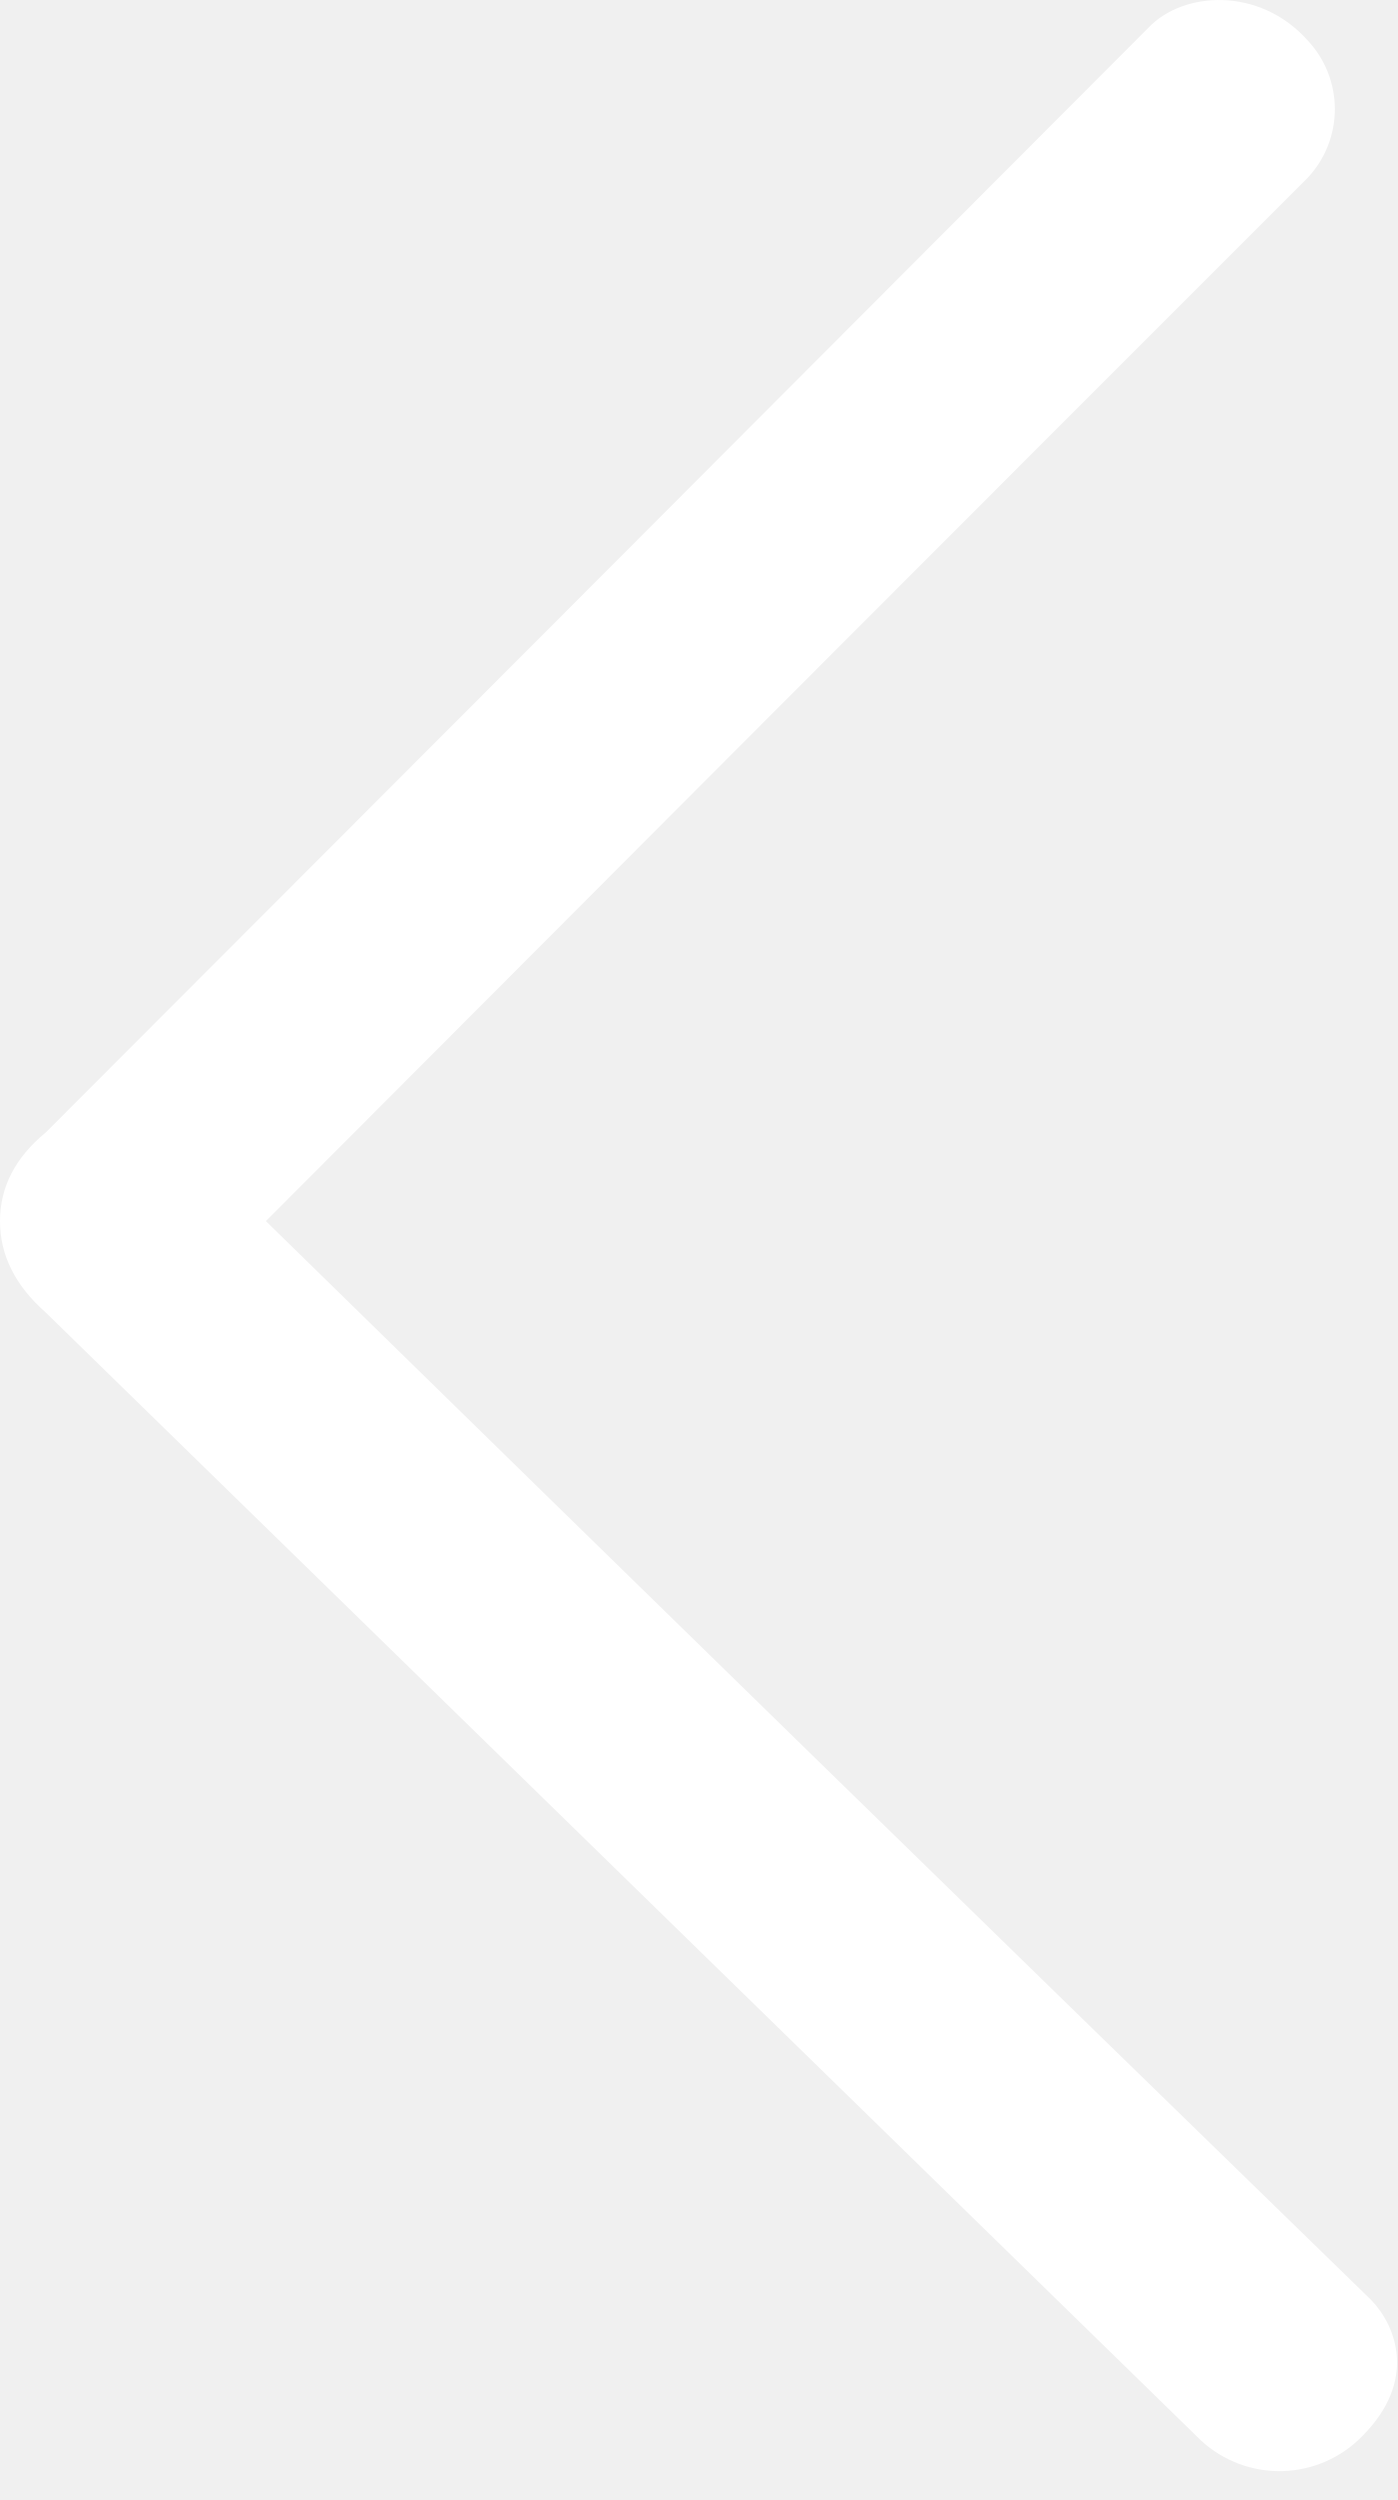
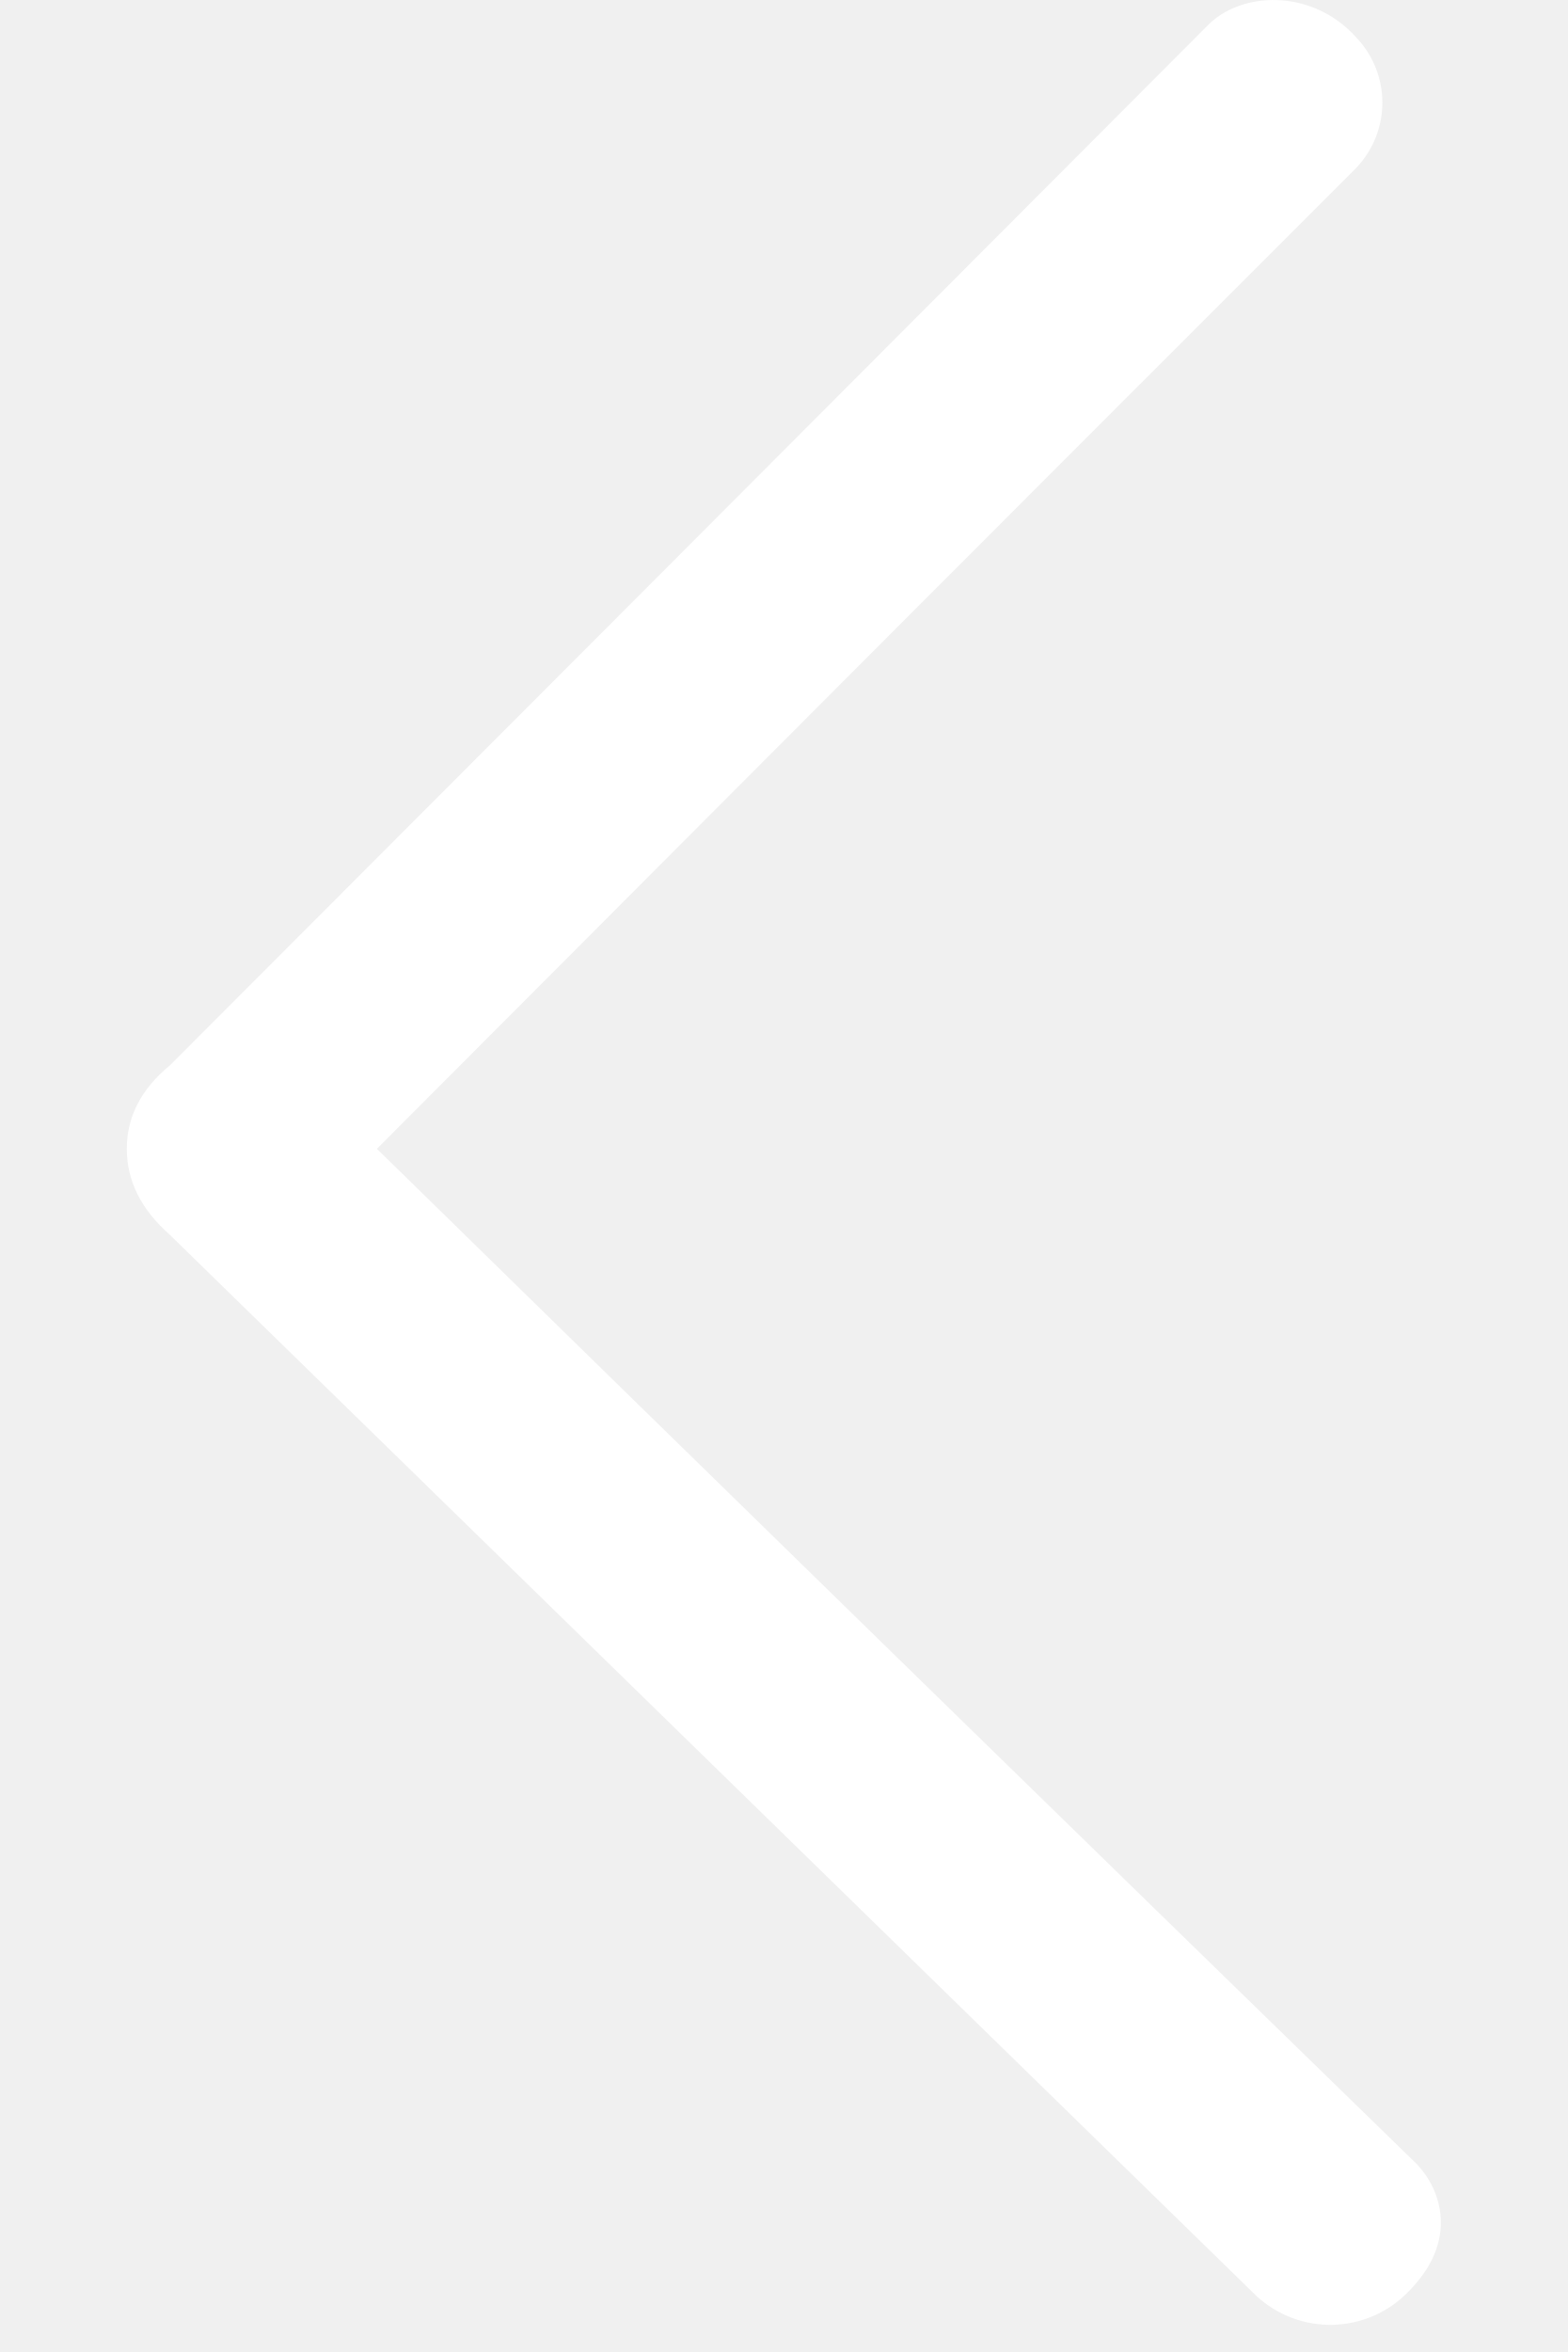
- <svg xmlns="http://www.w3.org/2000/svg" width="19" height="34" viewBox="0 0 19 34" fill="none">
+ <svg xmlns="http://www.w3.org/2000/svg" width="20" height="30" viewBox="0 0 19 34" fill="none">
  <path fill-rule="evenodd" clip-rule="evenodd" d="M3.616 16.607C8.446 11.763 13.166 7.034 17.778 2.425C18.019 2.171 18.154 1.834 18.154 1.484C18.154 1.134 18.019 0.797 17.778 0.543C17.125 -0.183 16.091 -0.12 15.621 0.375C10.842 5.167 5.842 10.175 0.622 15.402C0.208 15.742 0 16.145 0 16.607C0 17.071 0.208 17.485 0.622 17.85L16.335 33.192C16.636 33.469 17.034 33.618 17.444 33.607C17.853 33.595 18.242 33.425 18.527 33.131C19.279 32.377 18.989 31.634 18.649 31.281C13.63 26.397 8.621 21.506 3.616 16.607Z" fill="white" />
</svg>
